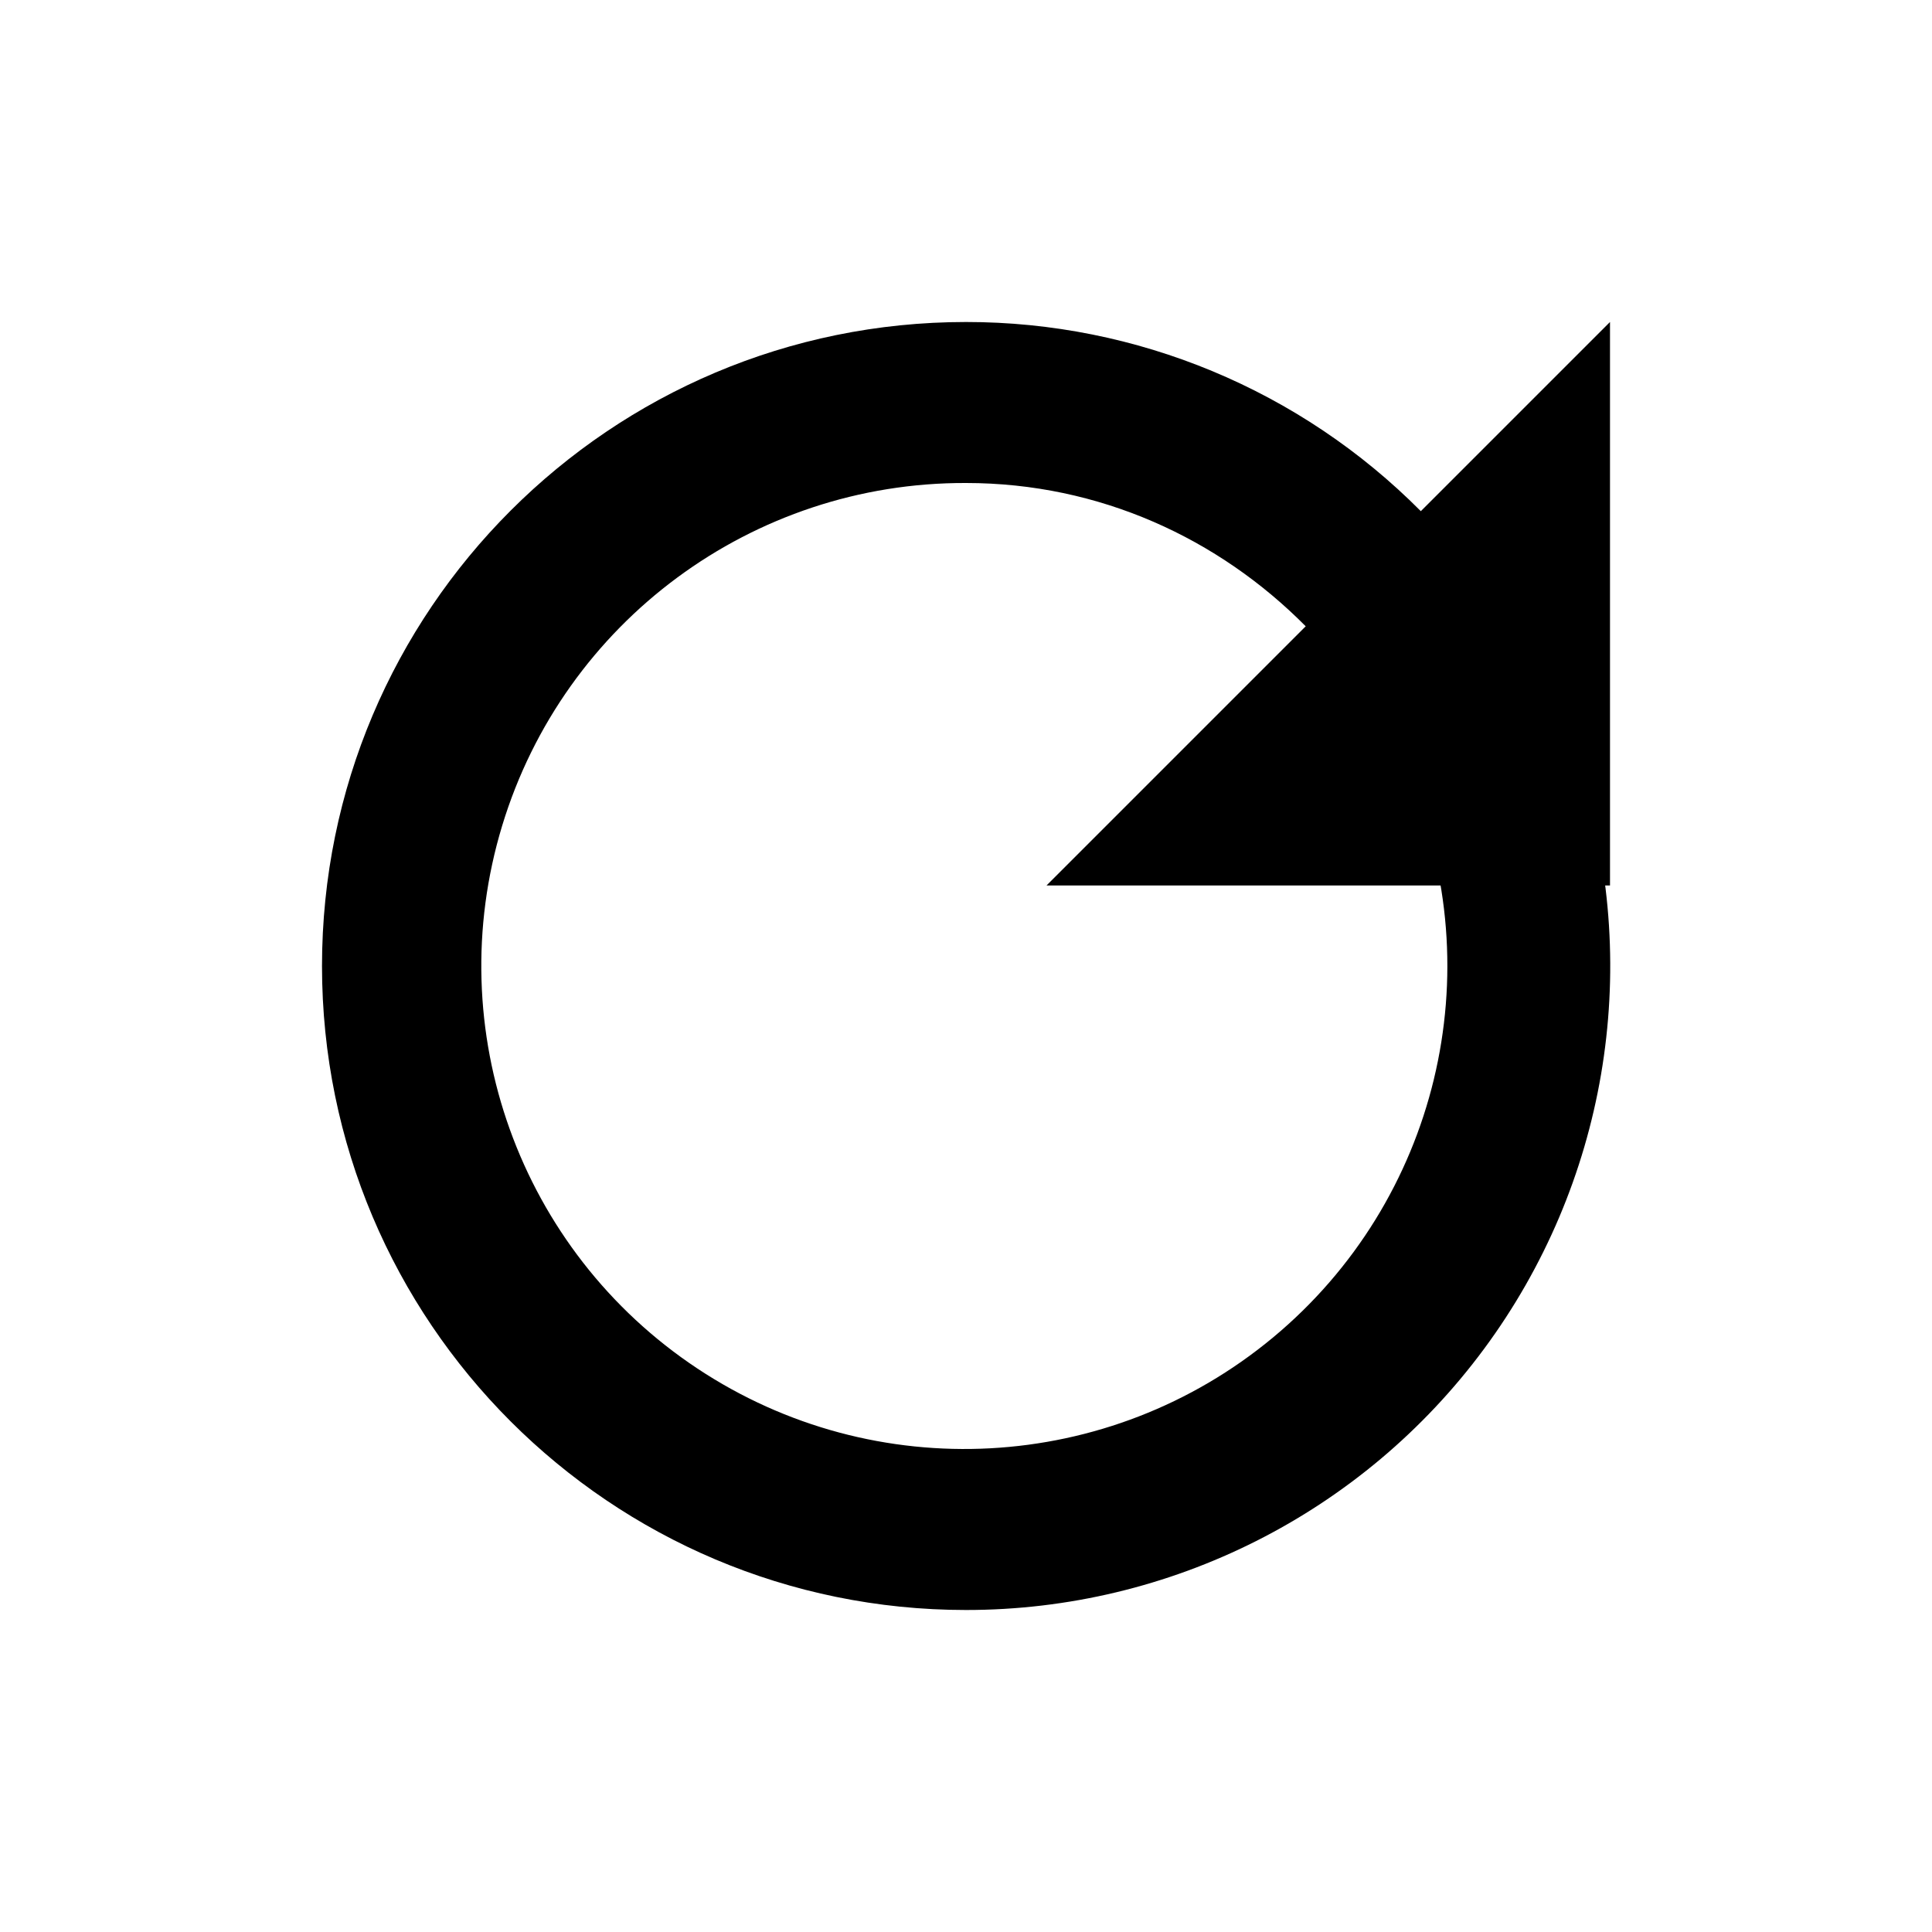
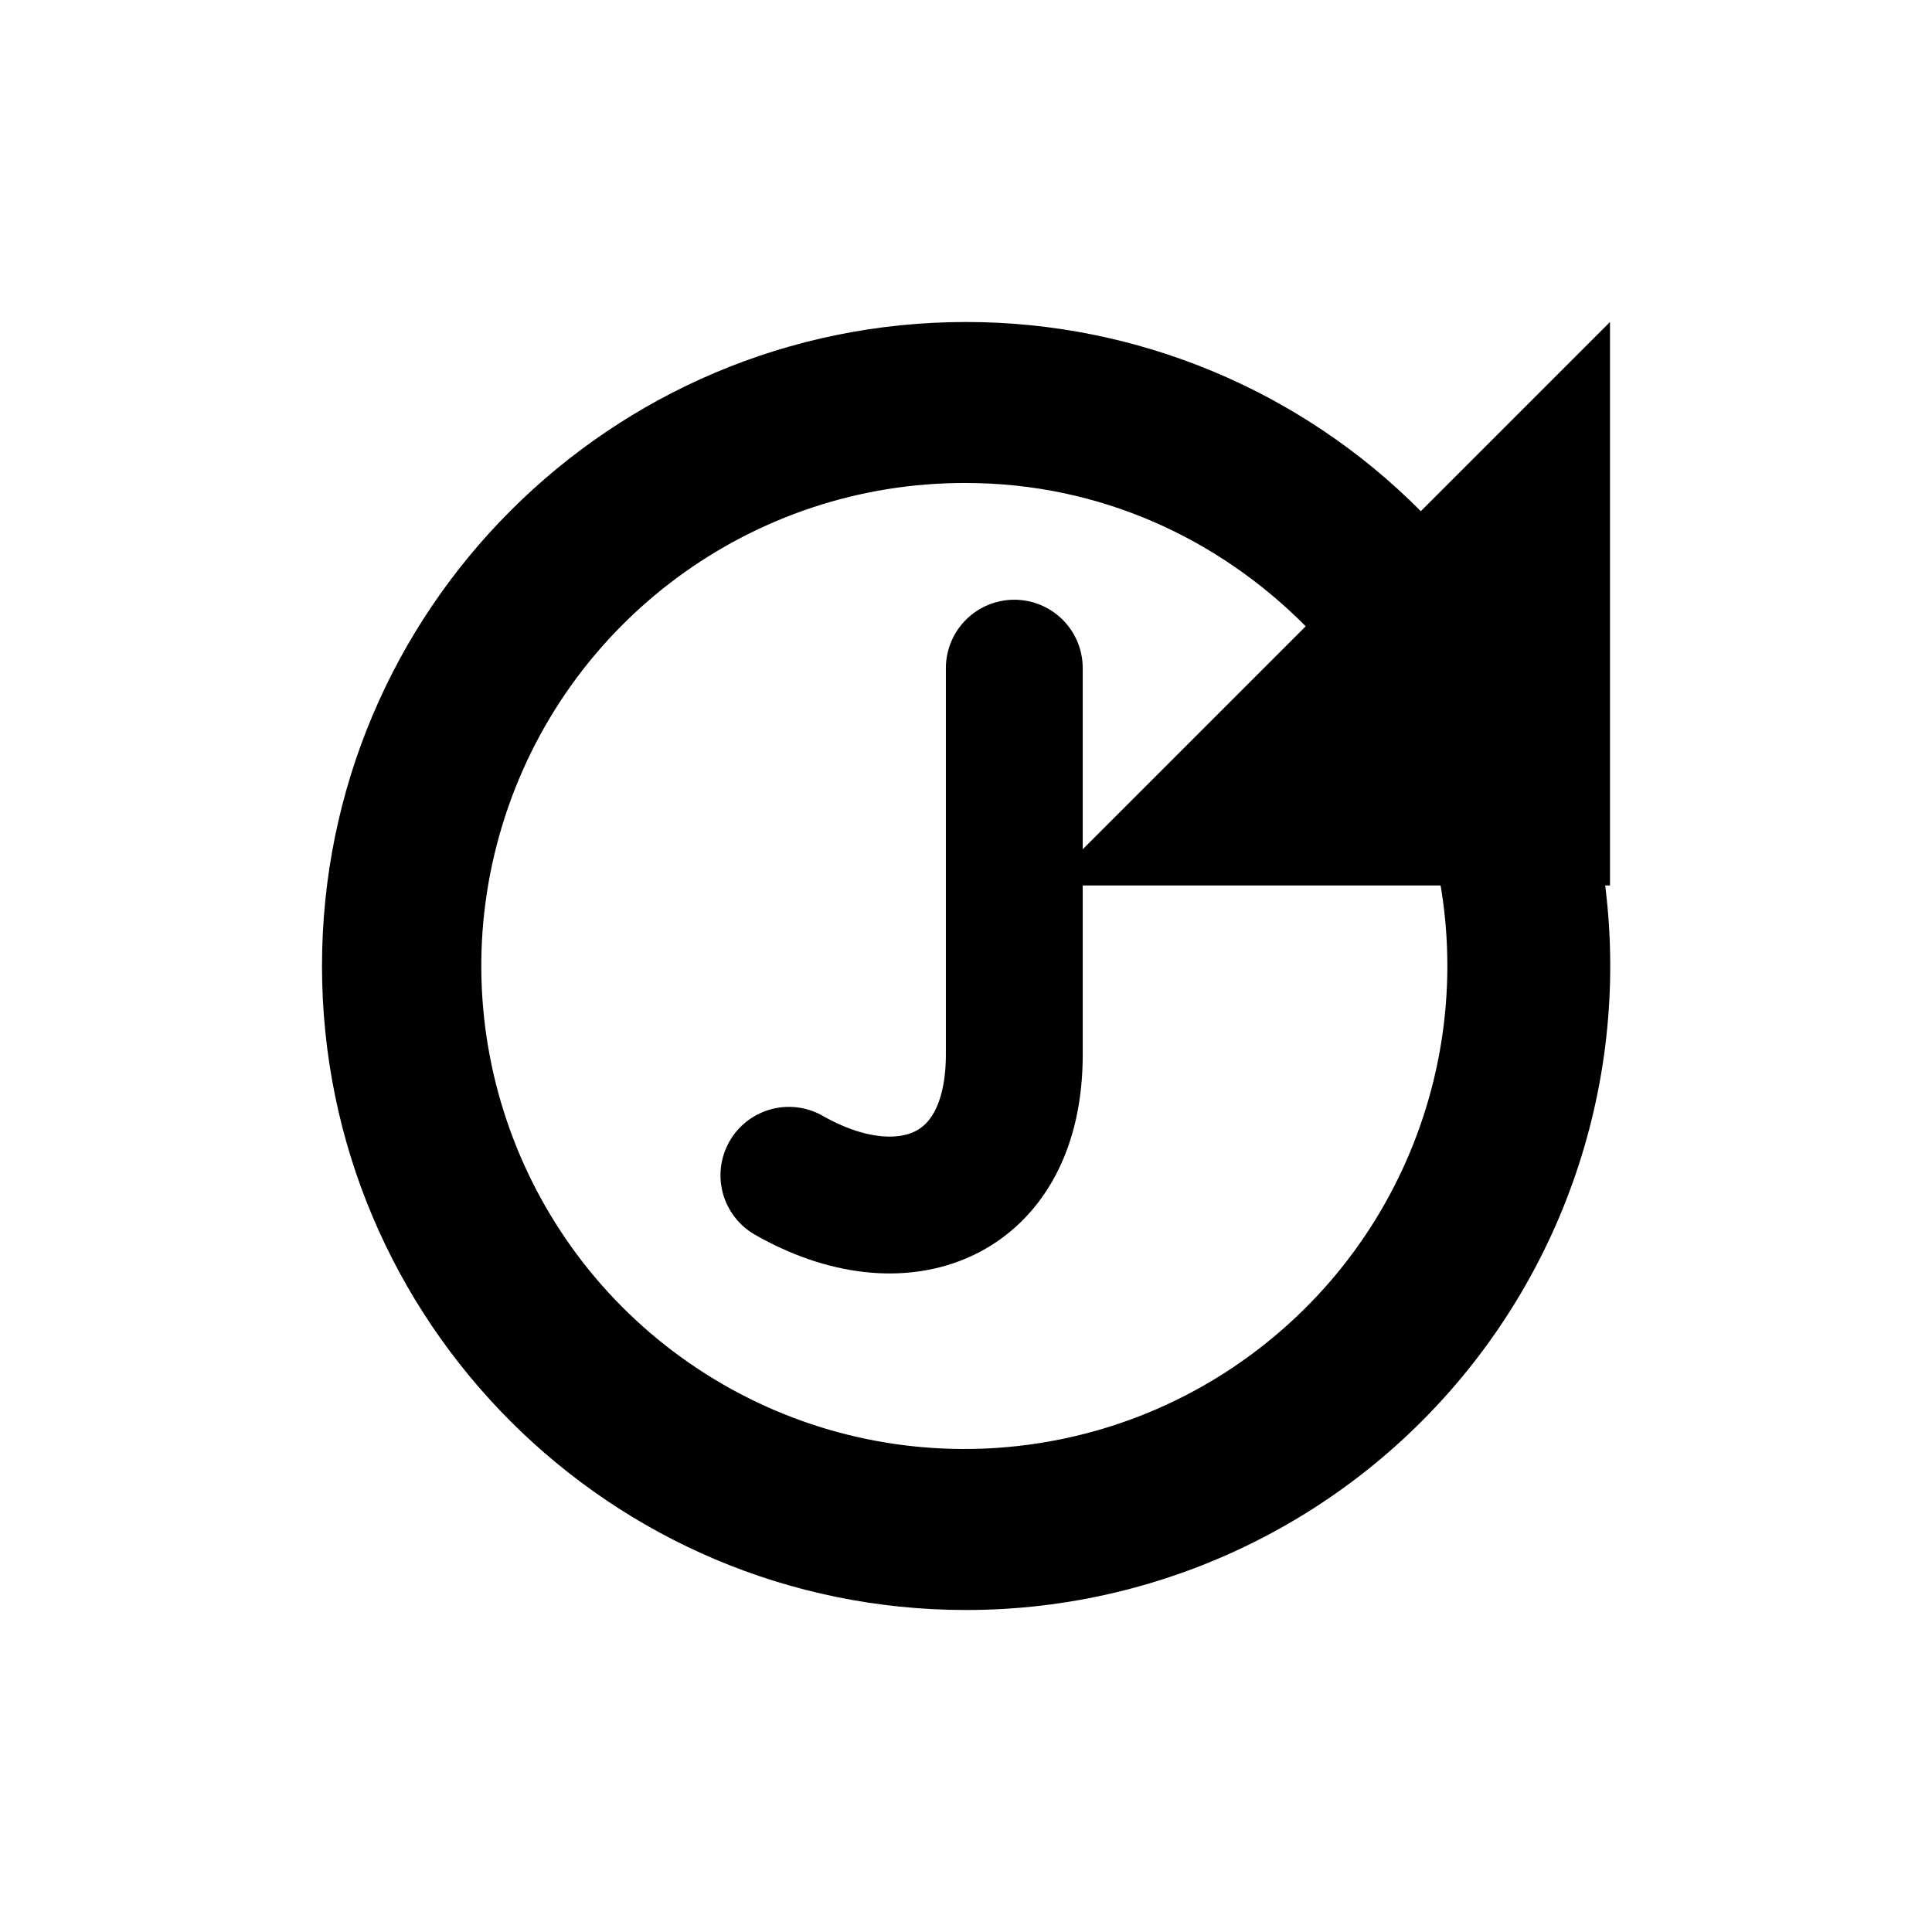
<svg xmlns="http://www.w3.org/2000/svg" viewBox="0 0 24 24" width="24" height="24" fill="currentColor">
  <path d="M17.65 6.35A7.958 7.958 0 0 0 12 4a8 8 0 0 0-8 8 8 8 0 0 0 8 8 8 8 0 0 0 7.65-10.35H17.5A6 6 0 1 1 12 6c1.66 0 3.14.69 4.22 1.78L13 11h7V4l-2.35 2.35z" />
+   <path d="M12.6 8.3 V13.1 C12.6 14.9 11.2 15.4 9.8 14.6" fill="none" stroke="currentColor" stroke-width="1.7" stroke-linecap="round" />
</svg>
